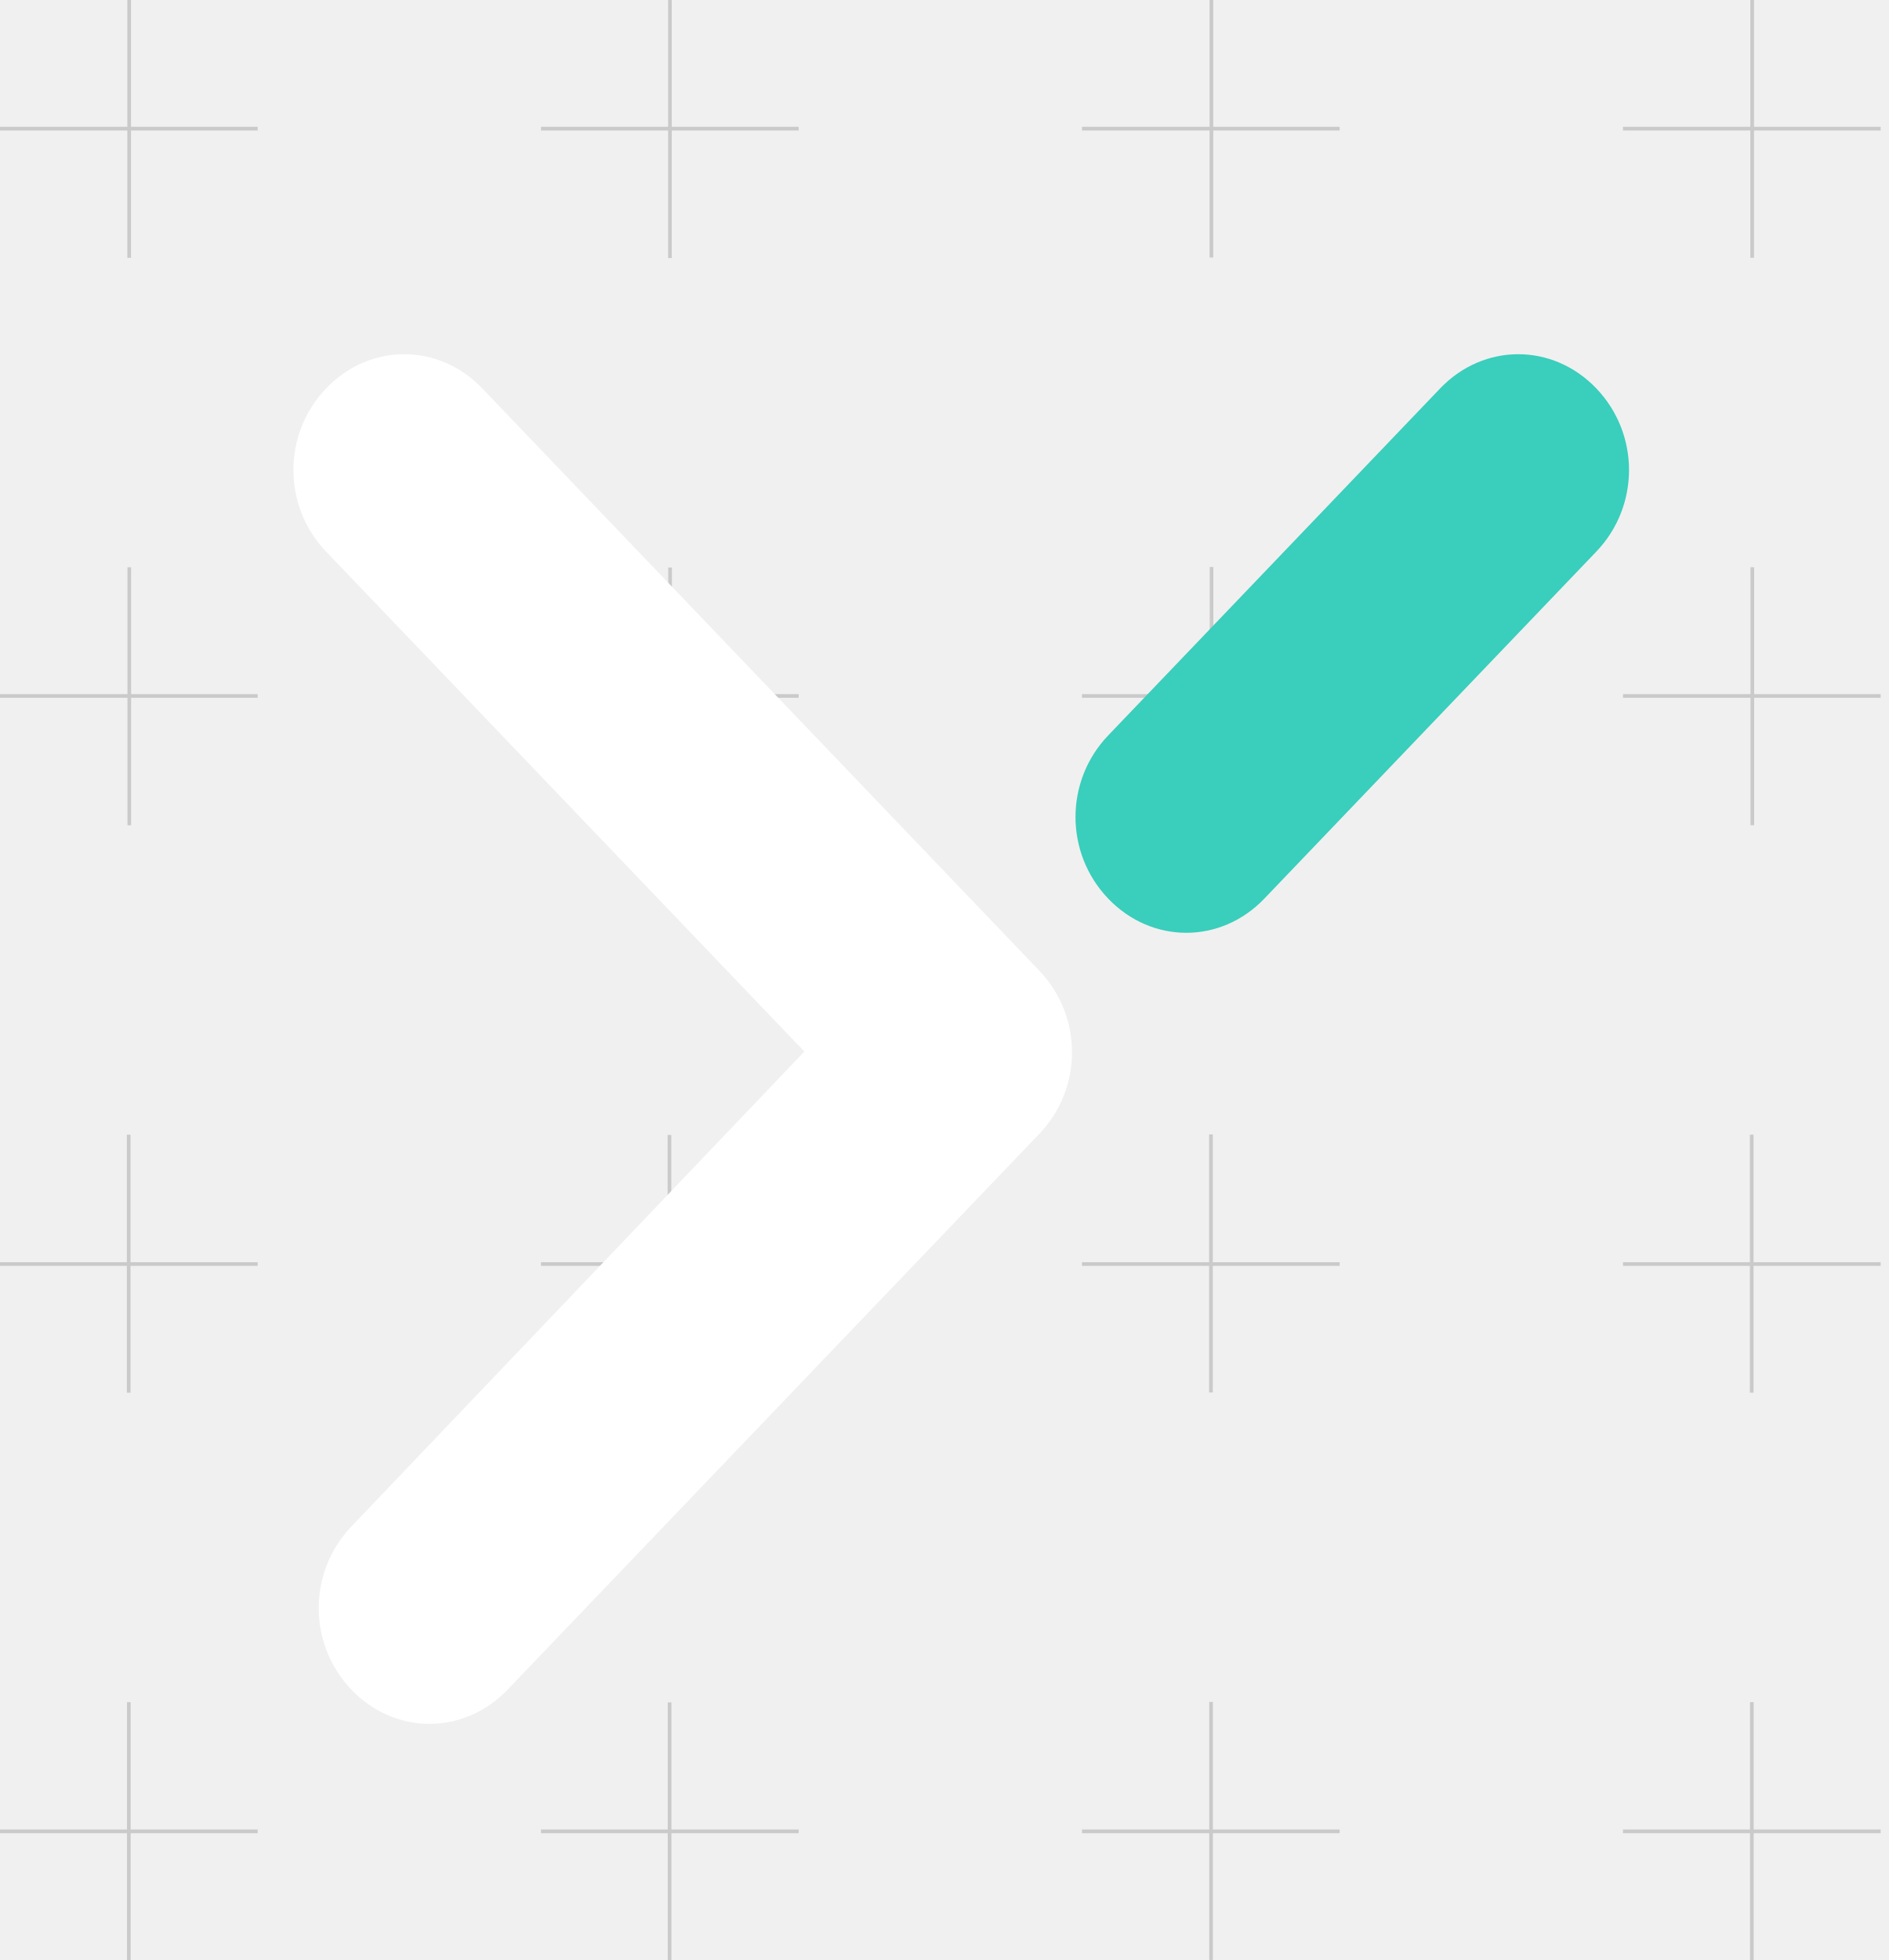
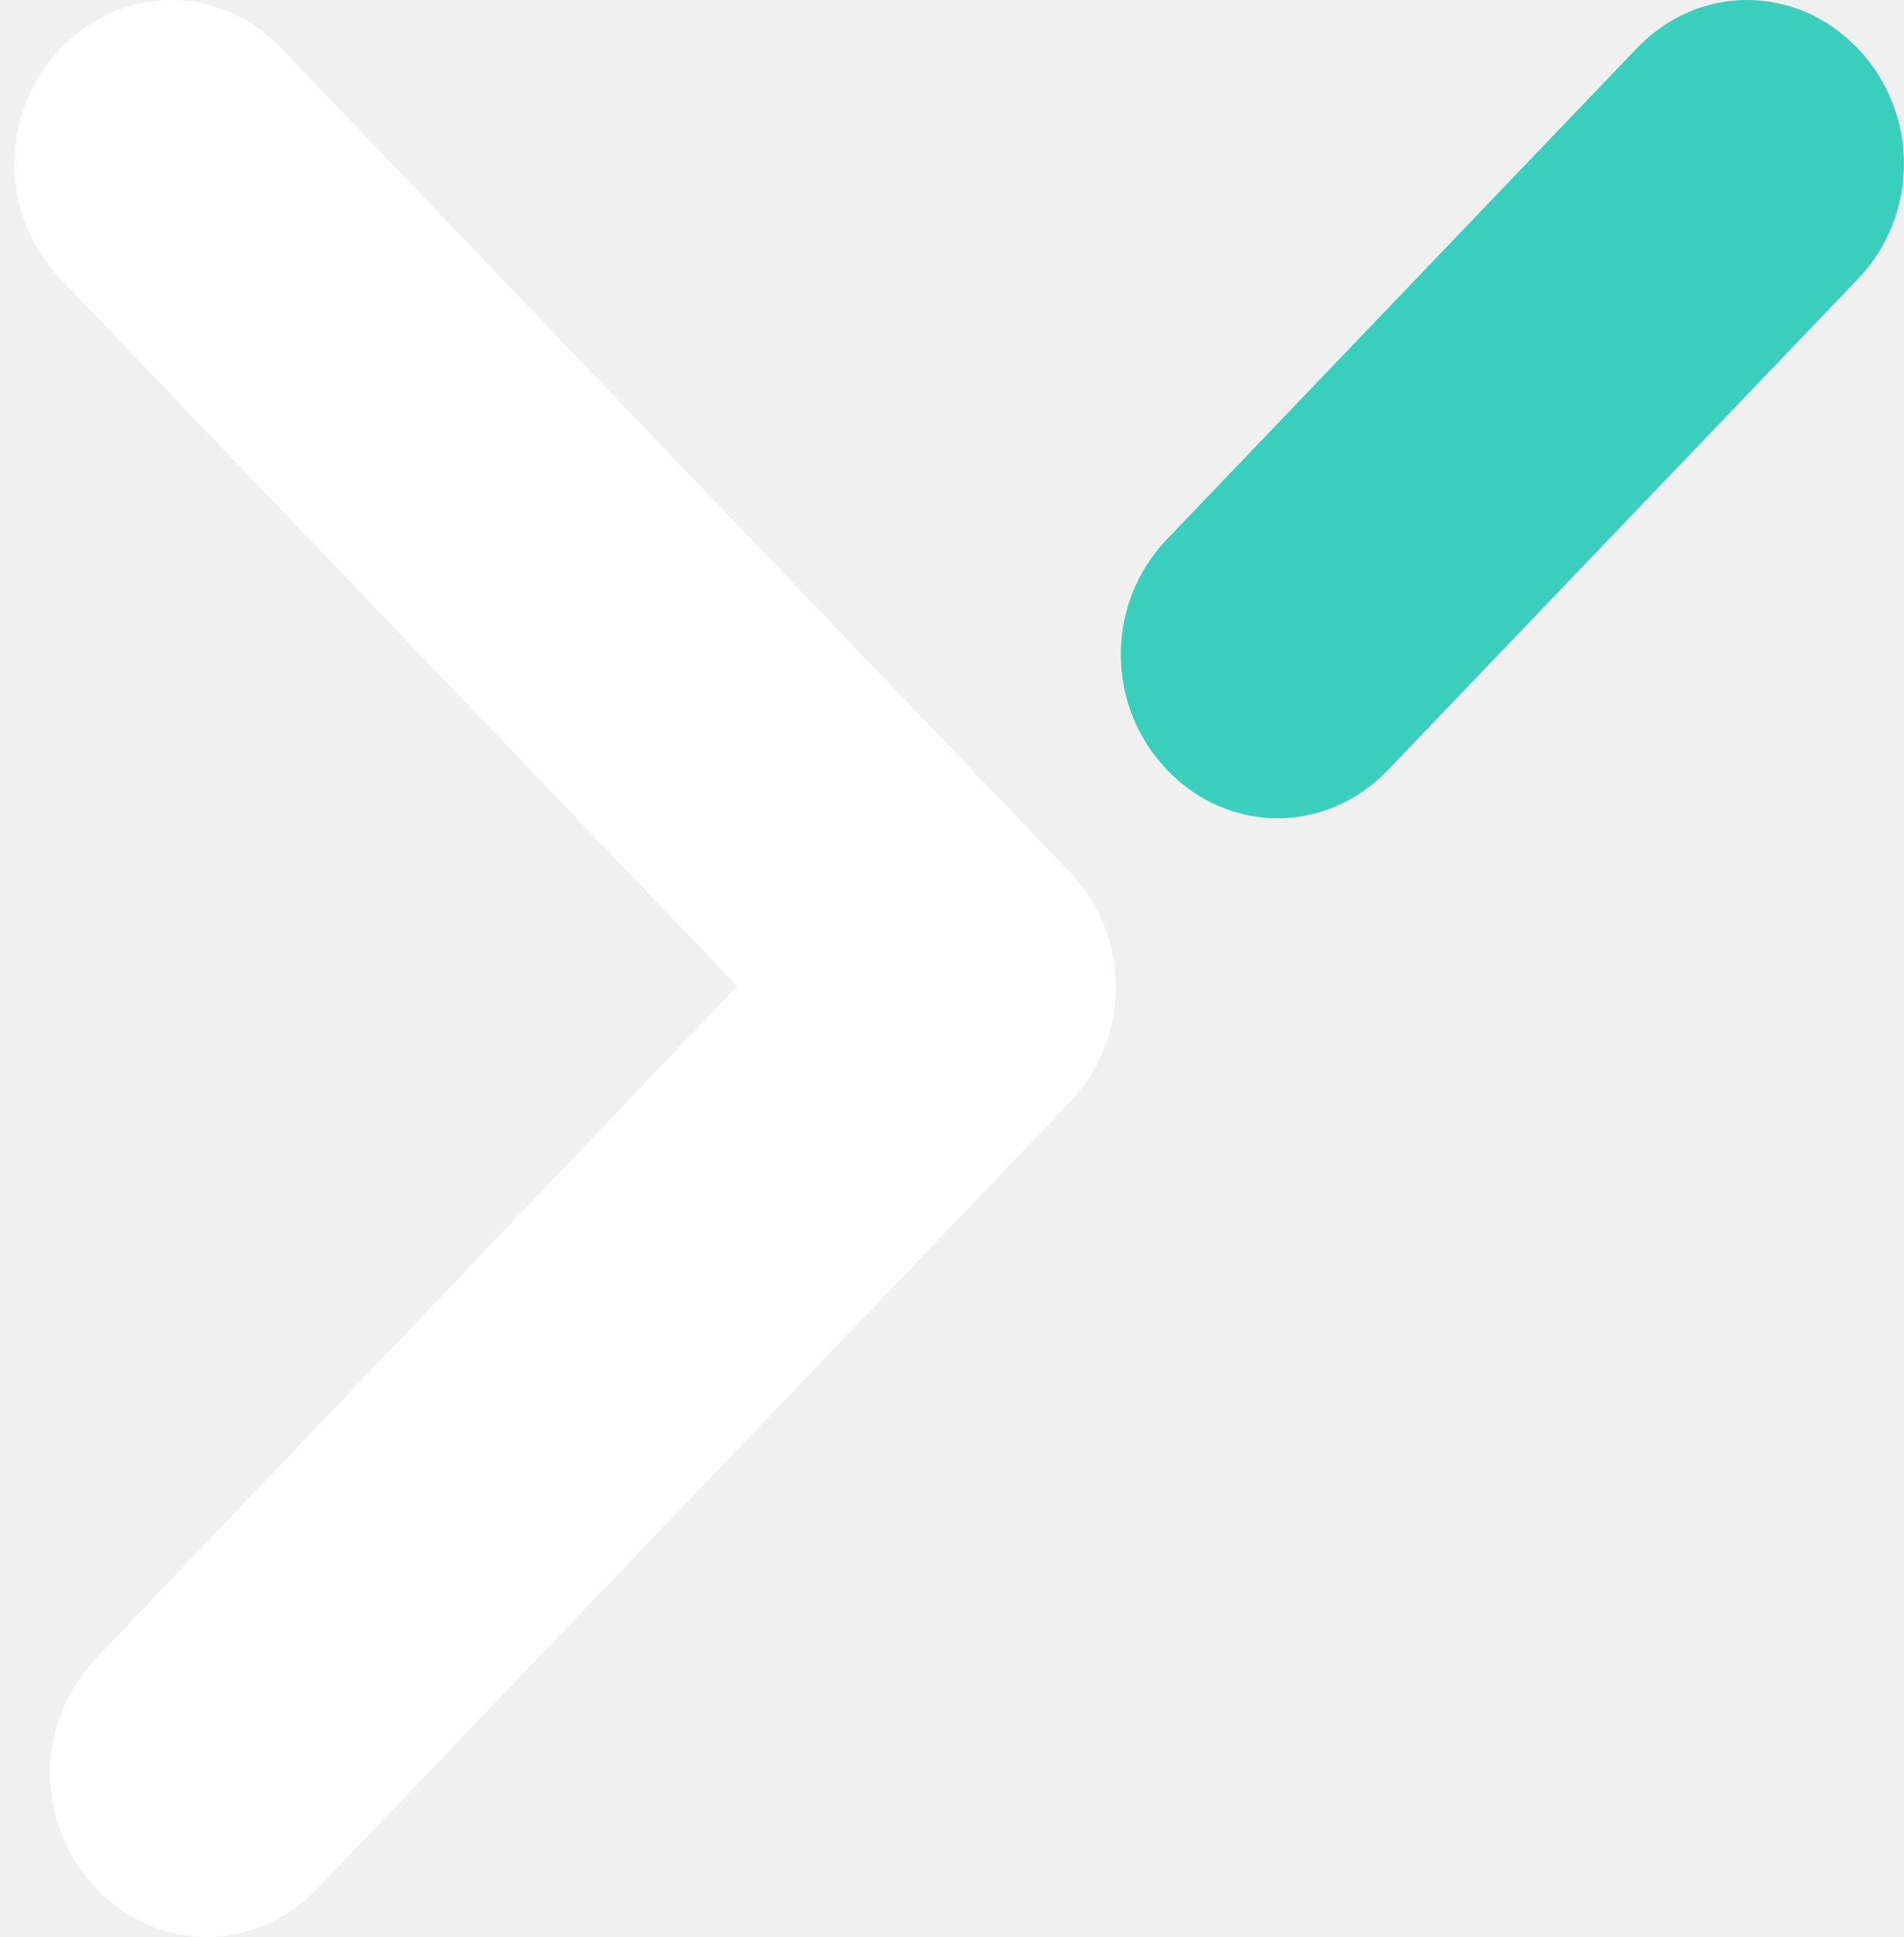
- <svg xmlns="http://www.w3.org/2000/svg" width="160" height="166" viewBox="0 0 160 166" fill="none">
-   <g clip-path="url(#clip0)">
-     <path d="M21.829 11.05L21.829 10.74L7.62939e-06 10.74L7.61583e-06 11.05L21.829 11.05Z" fill="#CACACA" />
-     <path d="M10.787 21.834L11.097 21.834L11.097 -0.017L10.787 -0.017L10.787 21.834Z" fill="#CACACA" />
-     <path d="M21.829 59.099L21.829 58.789L3.8147e-06 58.789L3.80113e-06 59.099L21.829 59.099Z" fill="#CACACA" />
-     <path d="M10.798 69.895L11.108 69.895L11.108 48.043L10.798 48.043L10.798 69.895Z" fill="#CACACA" />
-     <path d="M21.829 107.211L21.829 106.901L3.8147e-06 106.901L3.80113e-06 107.211L21.829 107.211Z" fill="#CACACA" />
-     <path d="M10.747 117.955L11.057 117.955L11.057 96.103L10.747 96.103L10.747 117.955Z" fill="#CACACA" />
-     <path d="M21.829 155.26L21.829 154.95L0 154.95L-1.35671e-08 155.26L21.829 155.26Z" fill="#CACACA" />
-     <path d="M10.758 166.016L11.068 166.016L11.068 144.164L10.758 144.164L10.758 166.016Z" fill="#CACACA" />
-     <path d="M67.659 11.05L67.659 10.74L45.83 10.74L45.83 11.05L67.659 11.05Z" fill="#CACACA" />
-     <path d="M56.597 21.854L56.907 21.854L56.907 0.002L56.597 0.002L56.597 21.854Z" fill="#CACACA" />
-     <path d="M67.659 59.099L67.659 58.789L45.83 58.789L45.83 59.099L67.659 59.099Z" fill="#CACACA" />
-     <path d="M56.608 69.914L56.918 69.914L56.918 48.062L56.608 48.062L56.608 69.914Z" fill="#CACACA" />
-     <path d="M67.659 107.211L67.659 106.901L45.83 106.901L45.83 107.211L67.659 107.211Z" fill="#CACACA" />
-     <path d="M56.557 117.975L56.867 117.975L56.867 96.123L56.557 96.123L56.557 117.975Z" fill="#CACACA" />
-     <path d="M67.659 155.26L67.659 154.95L45.829 154.95L45.829 155.26L67.659 155.26Z" fill="#CACACA" />
-     <path d="M56.568 166.035L56.878 166.035L56.878 144.183L56.568 144.183L56.568 166.035Z" fill="#CACACA" />
-     <path d="M113.488 11.05L113.488 10.74L91.659 10.74L91.659 11.05L113.488 11.05Z" fill="#CACACA" />
-     <path d="M102.469 21.811L102.779 21.811L102.779 -0.041L102.469 -0.041L102.469 21.811Z" fill="#CACACA" />
-     <path d="M113.488 59.099L113.488 58.789L91.659 58.789L91.659 59.099L113.488 59.099Z" fill="#CACACA" />
-     <path d="M102.48 69.872L102.79 69.872L102.79 48.02L102.48 48.02L102.48 69.872Z" fill="#CACACA" />
-     <path d="M113.488 107.211L113.488 106.901L91.659 106.901L91.659 107.211L113.488 107.211Z" fill="#CACACA" />
-     <path d="M102.429 117.932L102.739 117.932L102.739 96.08L102.429 96.08L102.429 117.932Z" fill="#CACACA" />
-     <path d="M113.488 155.26L113.488 154.95L91.659 154.95L91.659 155.26L113.488 155.26Z" fill="#CACACA" />
-     <path d="M102.44 165.993L102.75 165.993L102.75 144.141L102.44 144.141L102.44 165.993Z" fill="#CACACA" />
-     <path d="M159.318 11.05L159.318 10.74L137.488 10.74L137.488 11.05L159.318 11.05Z" fill="#CACACA" />
-     <path d="M148.279 21.831L148.589 21.831L148.589 -0.021L148.279 -0.021L148.279 21.831Z" fill="#CACACA" />
-     <path d="M159.318 59.099L159.318 58.789L137.488 58.789L137.488 59.099L159.318 59.099Z" fill="#CACACA" />
-     <path d="M148.29 69.891L148.6 69.891L148.6 48.039L148.29 48.039L148.29 69.891Z" fill="#CACACA" />
-     <path d="M159.318 107.211L159.318 106.901L137.488 106.901L137.488 107.211L159.318 107.211Z" fill="#CACACA" />
-     <path d="M148.239 117.952L148.549 117.952L148.549 96.1L148.239 96.1L148.239 117.952Z" fill="#CACACA" />
-     <path d="M159.318 155.26L159.318 154.95L137.488 154.95L137.488 155.26L159.318 155.26Z" fill="#CACACA" />
-     <path d="M148.25 166.012L148.56 166.012L148.56 144.16L148.25 144.16L148.25 166.012Z" fill="#CACACA" />
-   </g>
-   <path d="M93.88 62.285C90.186 66.145 90.186 72.247 93.88 76.107C97.574 79.968 103.413 79.968 107.107 76.107L135.229 46.718C138.924 42.858 138.924 36.756 135.229 32.895C131.535 29.035 125.696 29.035 122.002 32.895L93.88 62.285Z" fill="#3ACEBC" />
-   <path d="M29.771 129.282C26.077 133.142 26.077 139.244 29.771 143.105C33.465 146.965 39.304 146.965 42.998 143.105L88.041 96.032C91.736 92.172 91.736 86.07 88.041 82.209L40.853 32.895C37.159 29.035 31.32 29.035 27.626 32.895C23.932 36.756 23.932 42.858 27.626 46.718L68.141 89.058L29.771 129.282Z" fill="white" />
-   <defs>
-     <clipPath id="clip0">
-       <rect width="166" height="160" fill="white" transform="translate(160) rotate(90)" />
-     </clipPath>
-   </defs>
+ <svg xmlns="http://www.w3.org/2000/svg" width="114" height="116" viewBox="0 0 114 116" fill="none">
+   <path d="M69.88 32.285C66.186 36.145 66.186 42.247 69.88 46.107C73.574 49.968 79.413 49.968 83.107 46.107L111.229 16.718C114.924 12.858 114.924 6.756 111.229 2.895C107.535 -0.965 101.696 -0.965 98.002 2.895L69.88 32.285Z" fill="#3ACEBC" />
+   <path d="M5.771 99.282C2.077 103.142 2.077 109.244 5.771 113.105C9.465 116.965 15.304 116.965 18.998 113.105L64.041 66.032C67.736 62.172 67.736 56.07 64.041 52.209L16.853 2.895C13.159 -0.965 7.32 -0.965 3.626 2.895C-0.068 6.756 -0.068 12.858 3.626 16.718L44.141 59.059L5.771 99.282Z" fill="white" />
</svg>
